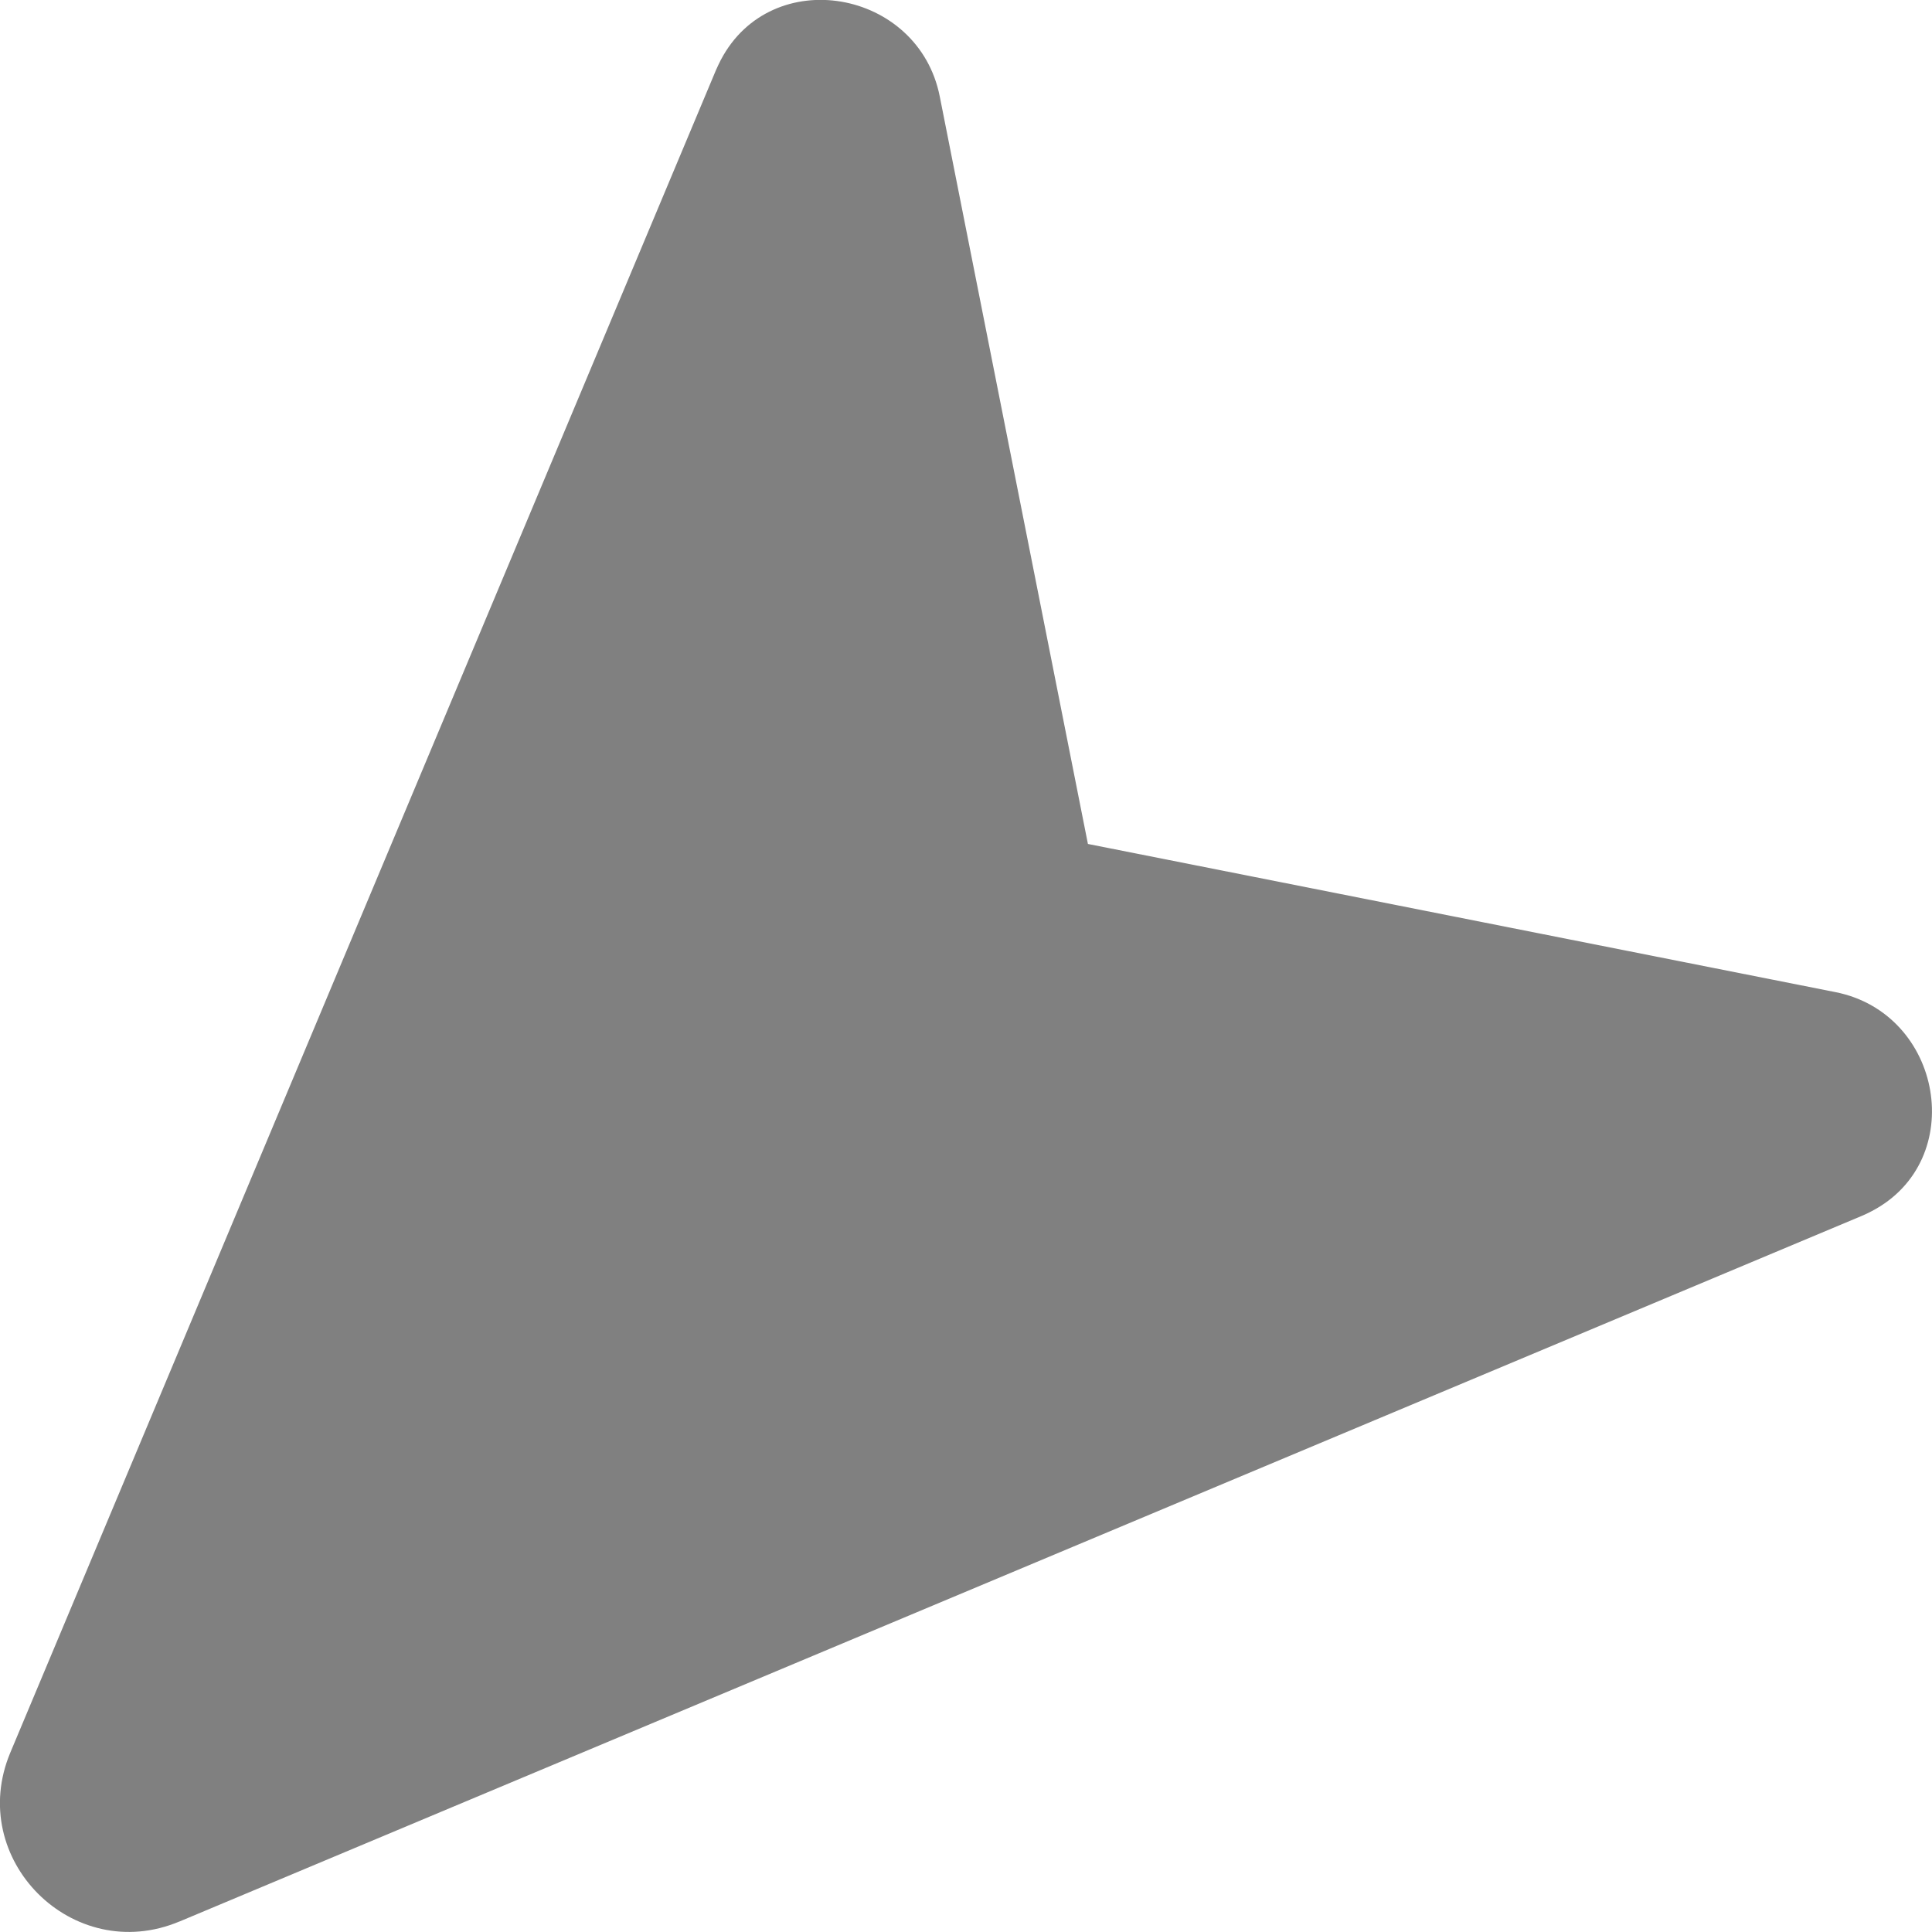
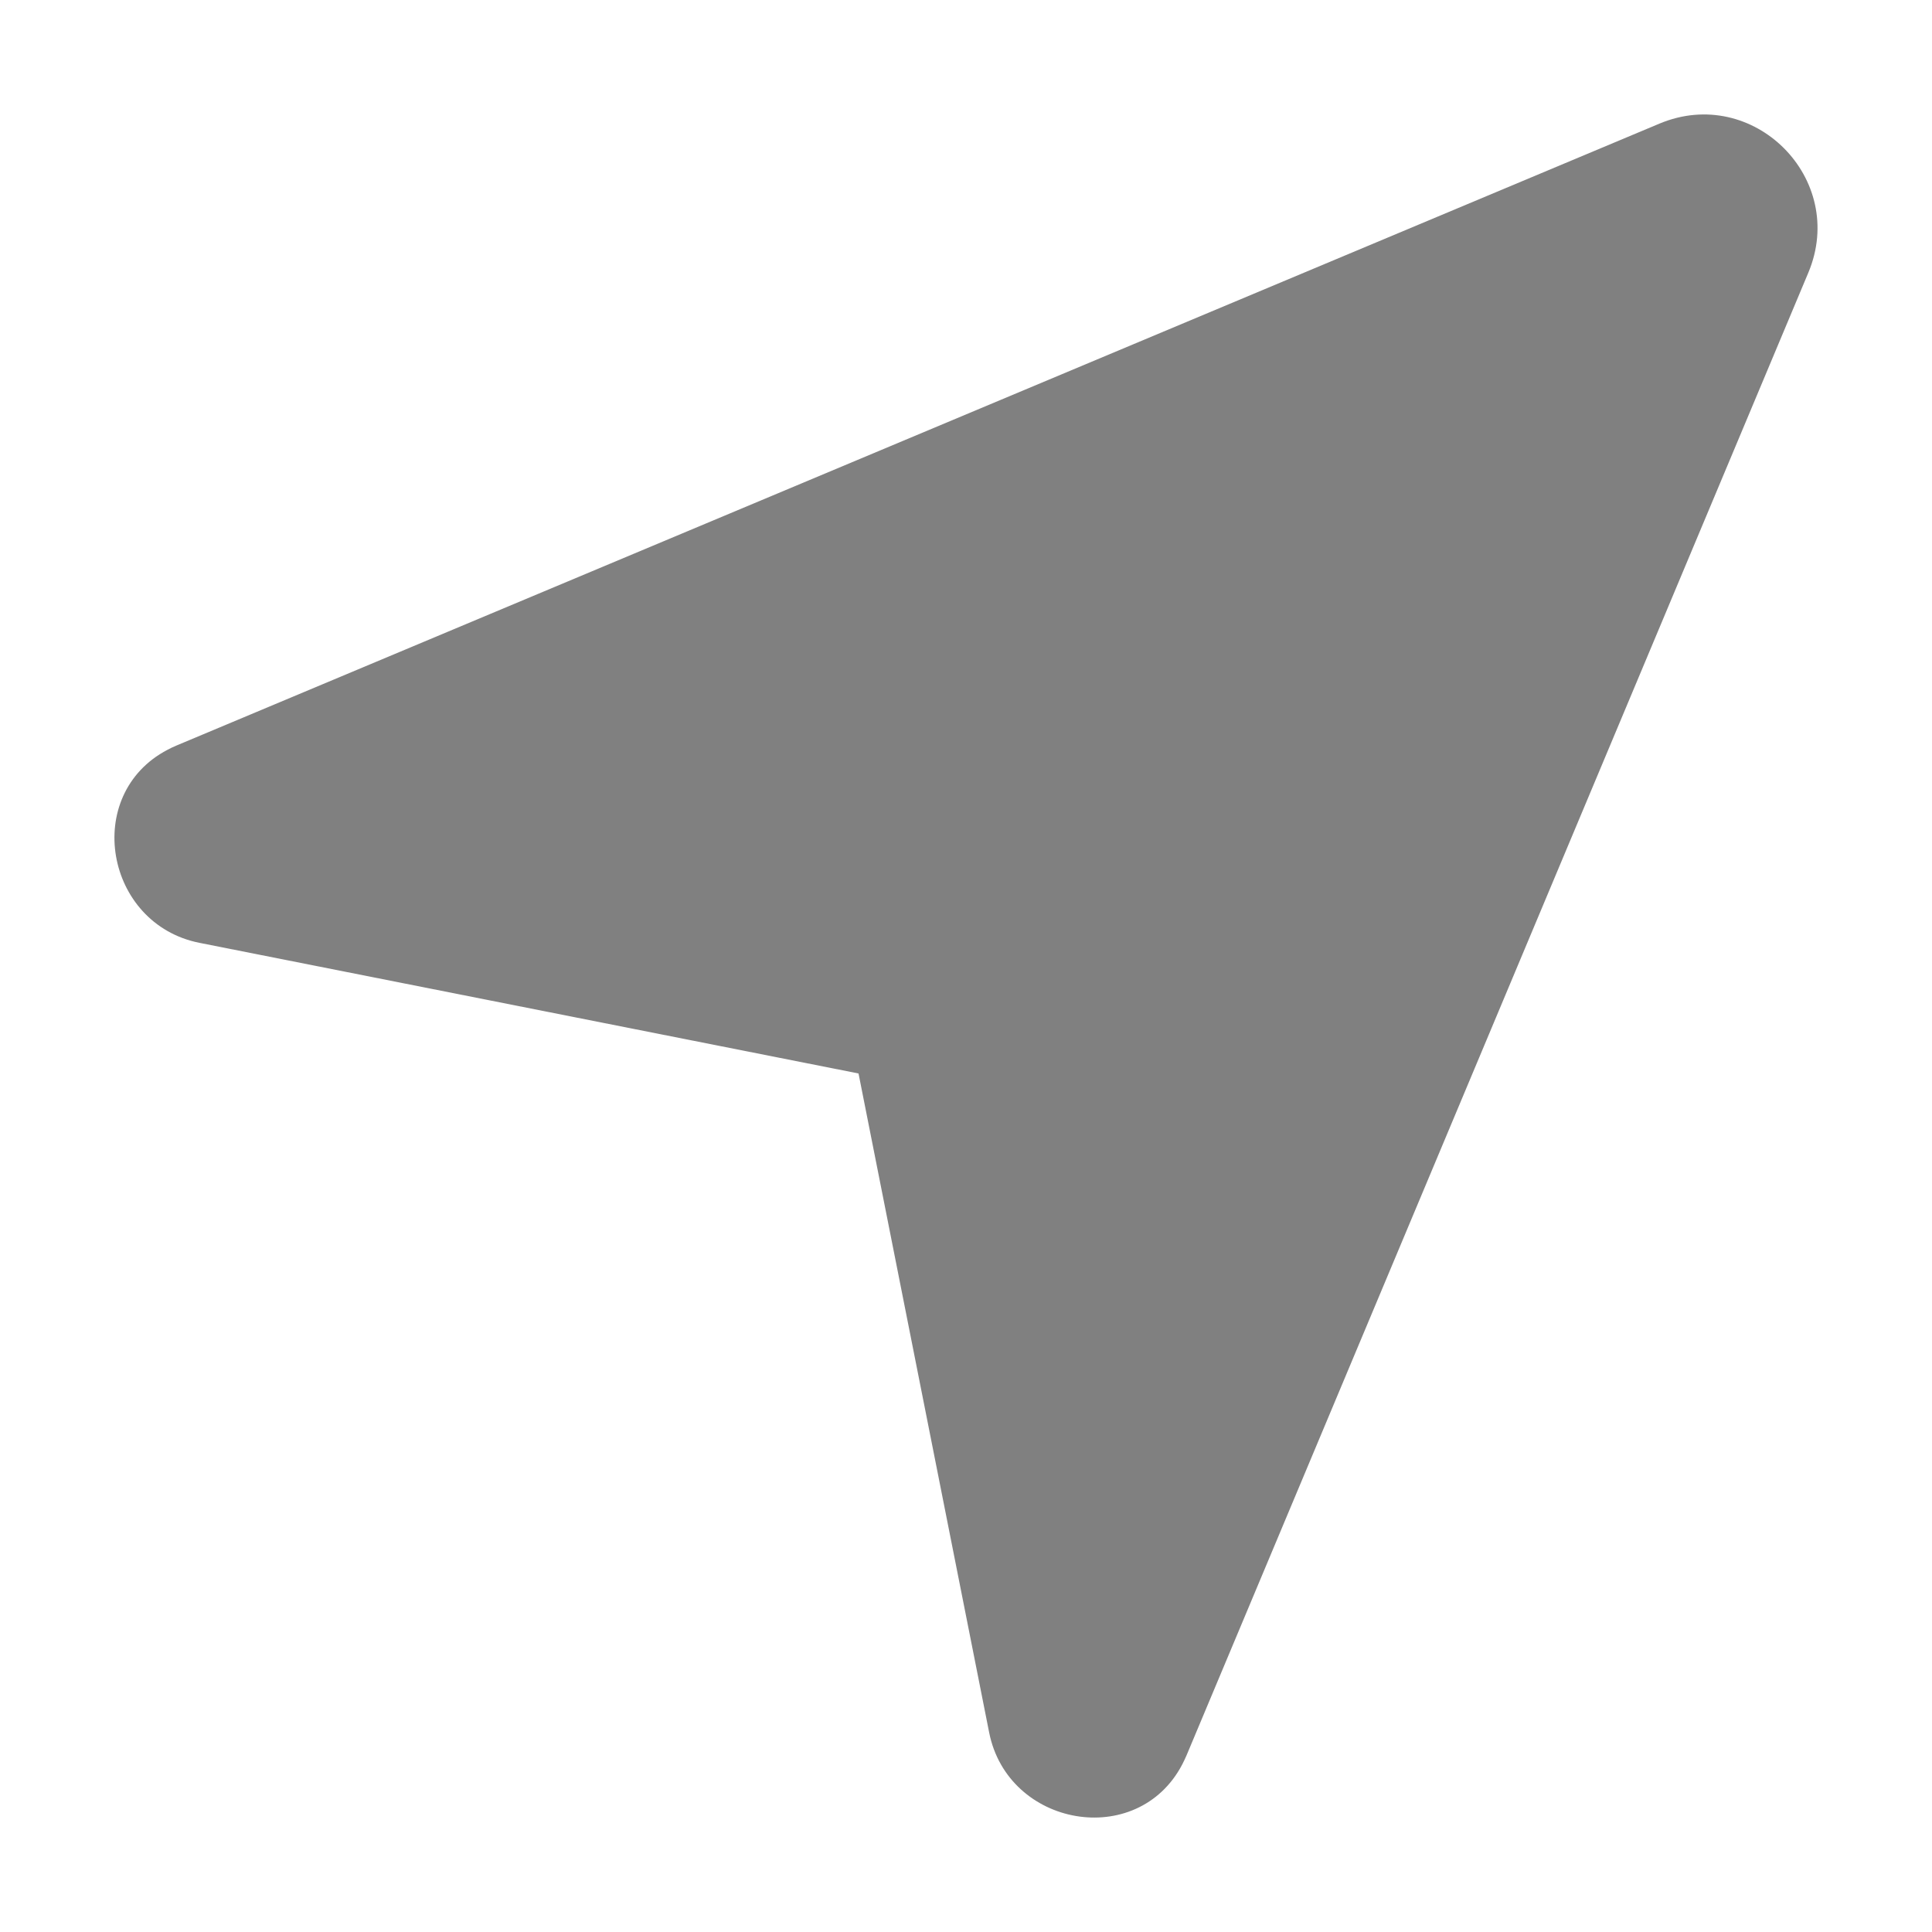
- <svg xmlns="http://www.w3.org/2000/svg" id="Layer_2" data-name="Layer 2" viewBox="0 0 147.22 147.22">
+ <svg xmlns="http://www.w3.org/2000/svg" id="Layer_2" viewBox="0 0 167 167">
  <defs>
-     <style>
-       .cls-1 {
-         fill: gray;
-       }
-     </style>
+     <style>.cls-1{fill:gray;}.cls-2{fill:none;}</style>
  </defs>
-   <g id="Layer_2-2" data-name="Layer 2">
-     <path class="cls-1" d="m13.68,146.42l128.17-53.76c.27-.11.53-.24.78-.37,7.39-3.87,5.41-15.07-2.77-16.69l-56.96-11.29-11.29-56.96c-1.62-8.18-12.82-10.16-16.69-2.77-.13.25-.25.51-.37.78L.79,133.54c-3.41,8.13,4.76,16.29,12.88,12.88Z" />
+   <g id="Layer_3">
+     <path class="cls-1" d="m143.43,10.69L15.26,64.44c-.27.11-.53.24-.78.37-7.39,3.87-5.41,15.07,2.77,16.69l56.96,11.29,11.29,56.96c1.62,8.18,12.82,10.16,16.69,2.77.13-.25.25-.51.37-.78L156.31,23.57c3.41-8.13-4.76-16.29-12.88-12.88Z" />
+     <rect class="cls-2" width="167" height="167" />
  </g>
</svg>
